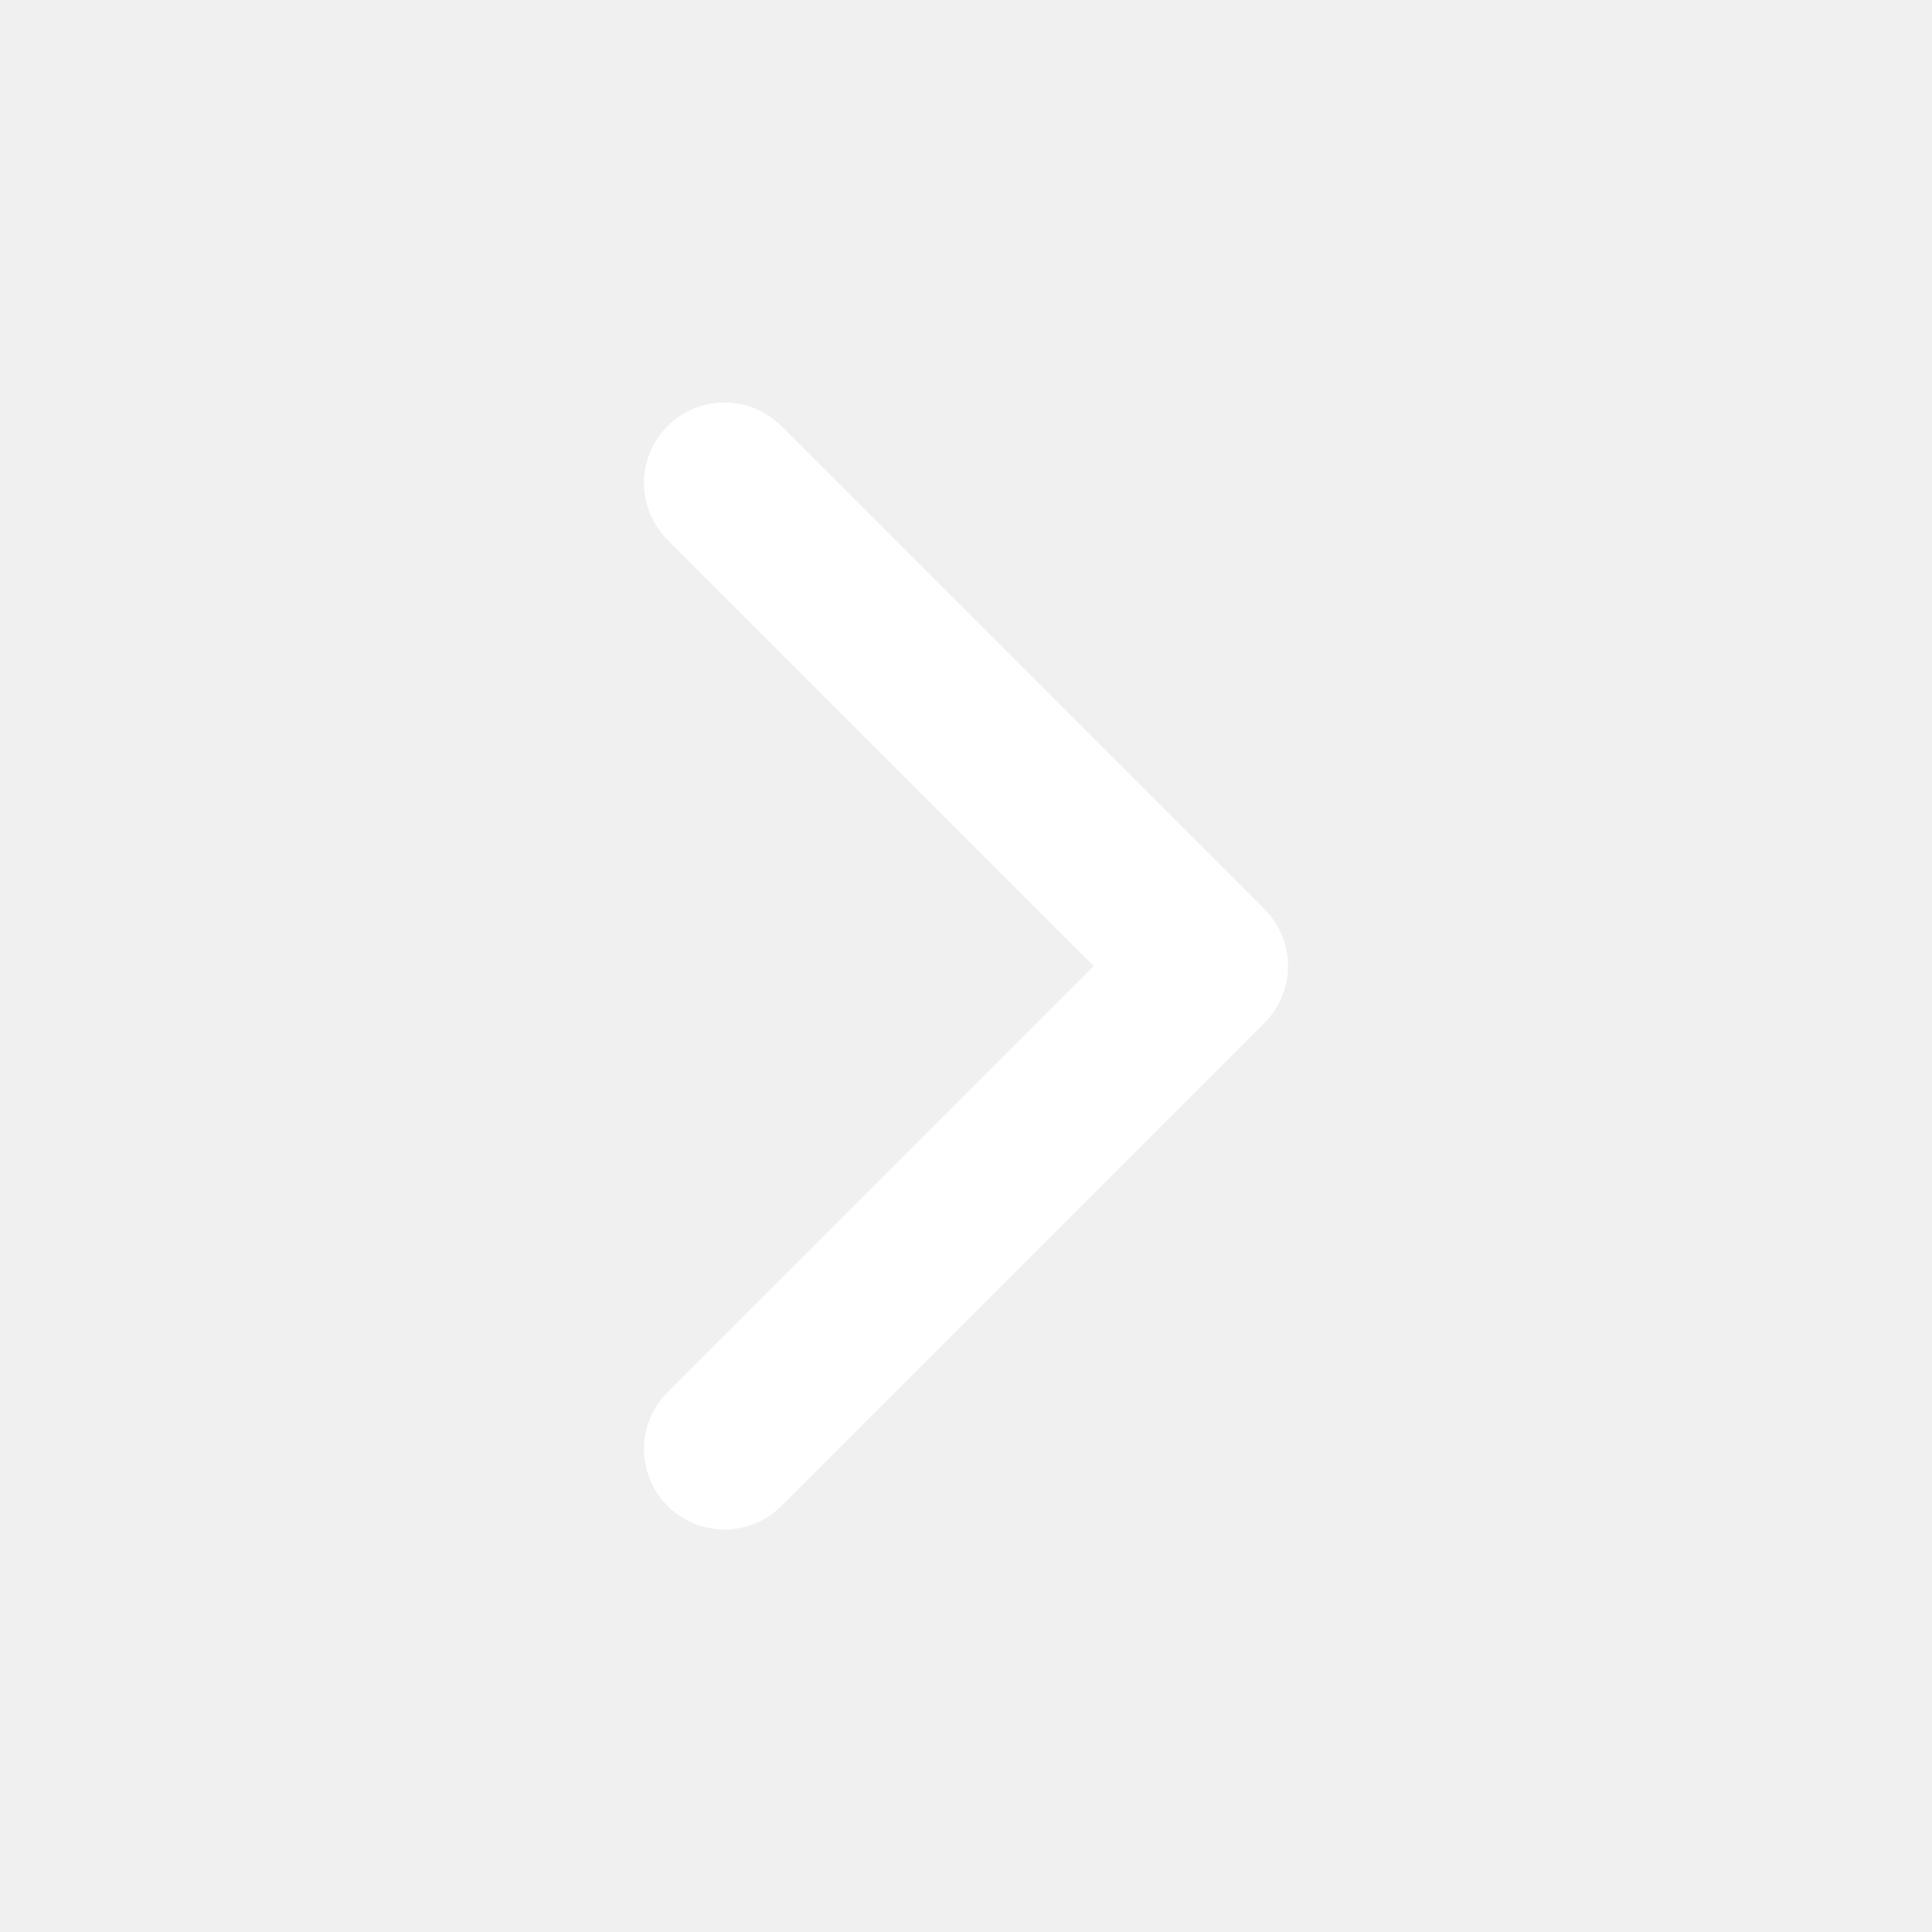
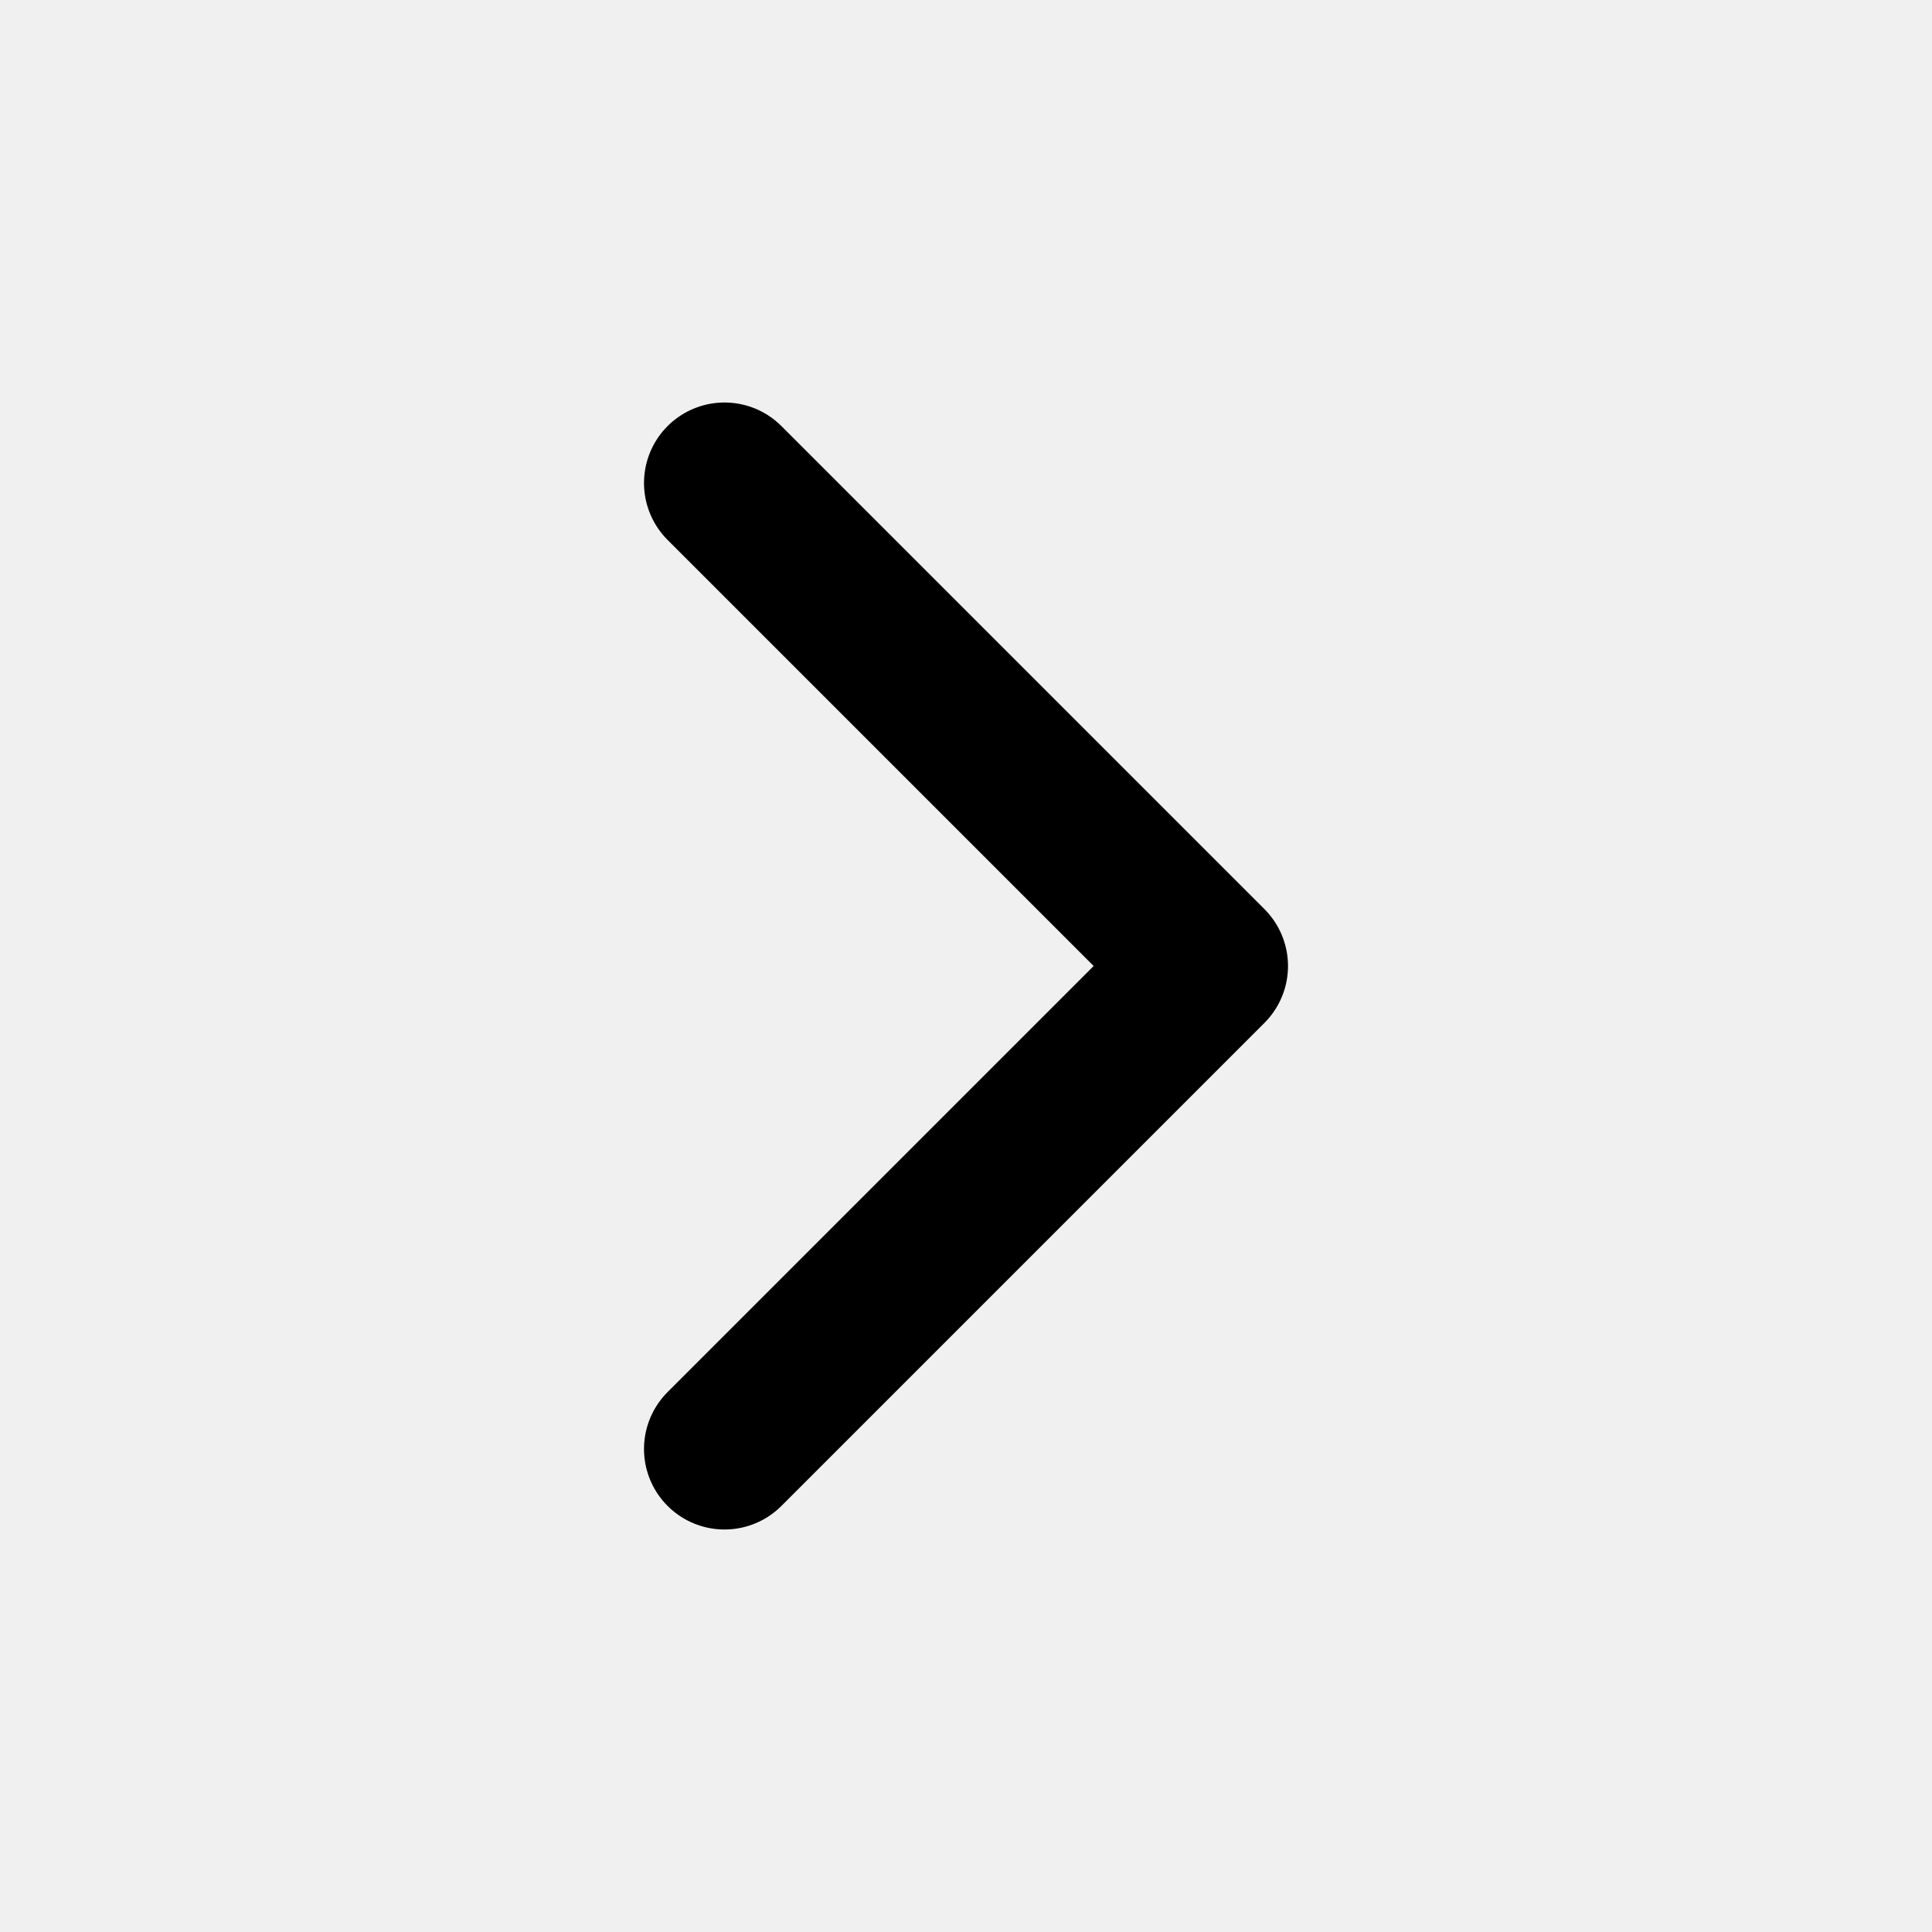
- <svg xmlns="http://www.w3.org/2000/svg" width="24px" height="24px" viewBox="0 0 24 24" fill="none" color="#ffffff">
-   <path d="M9 6L15 12L9 18" stroke="#ffffff" stroke-width="2" stroke-linecap="round" stroke-linejoin="round" />
+ <svg xmlns="http://www.w3.org/2000/svg" width="24px" height="24px" viewBox="0 0 24 24" fill="none" color="currentColor">
+   <path d="M9 6L15 12L9 18" stroke="currentColor" stroke-width="2" stroke-linecap="round" stroke-linejoin="round" />
</svg>
